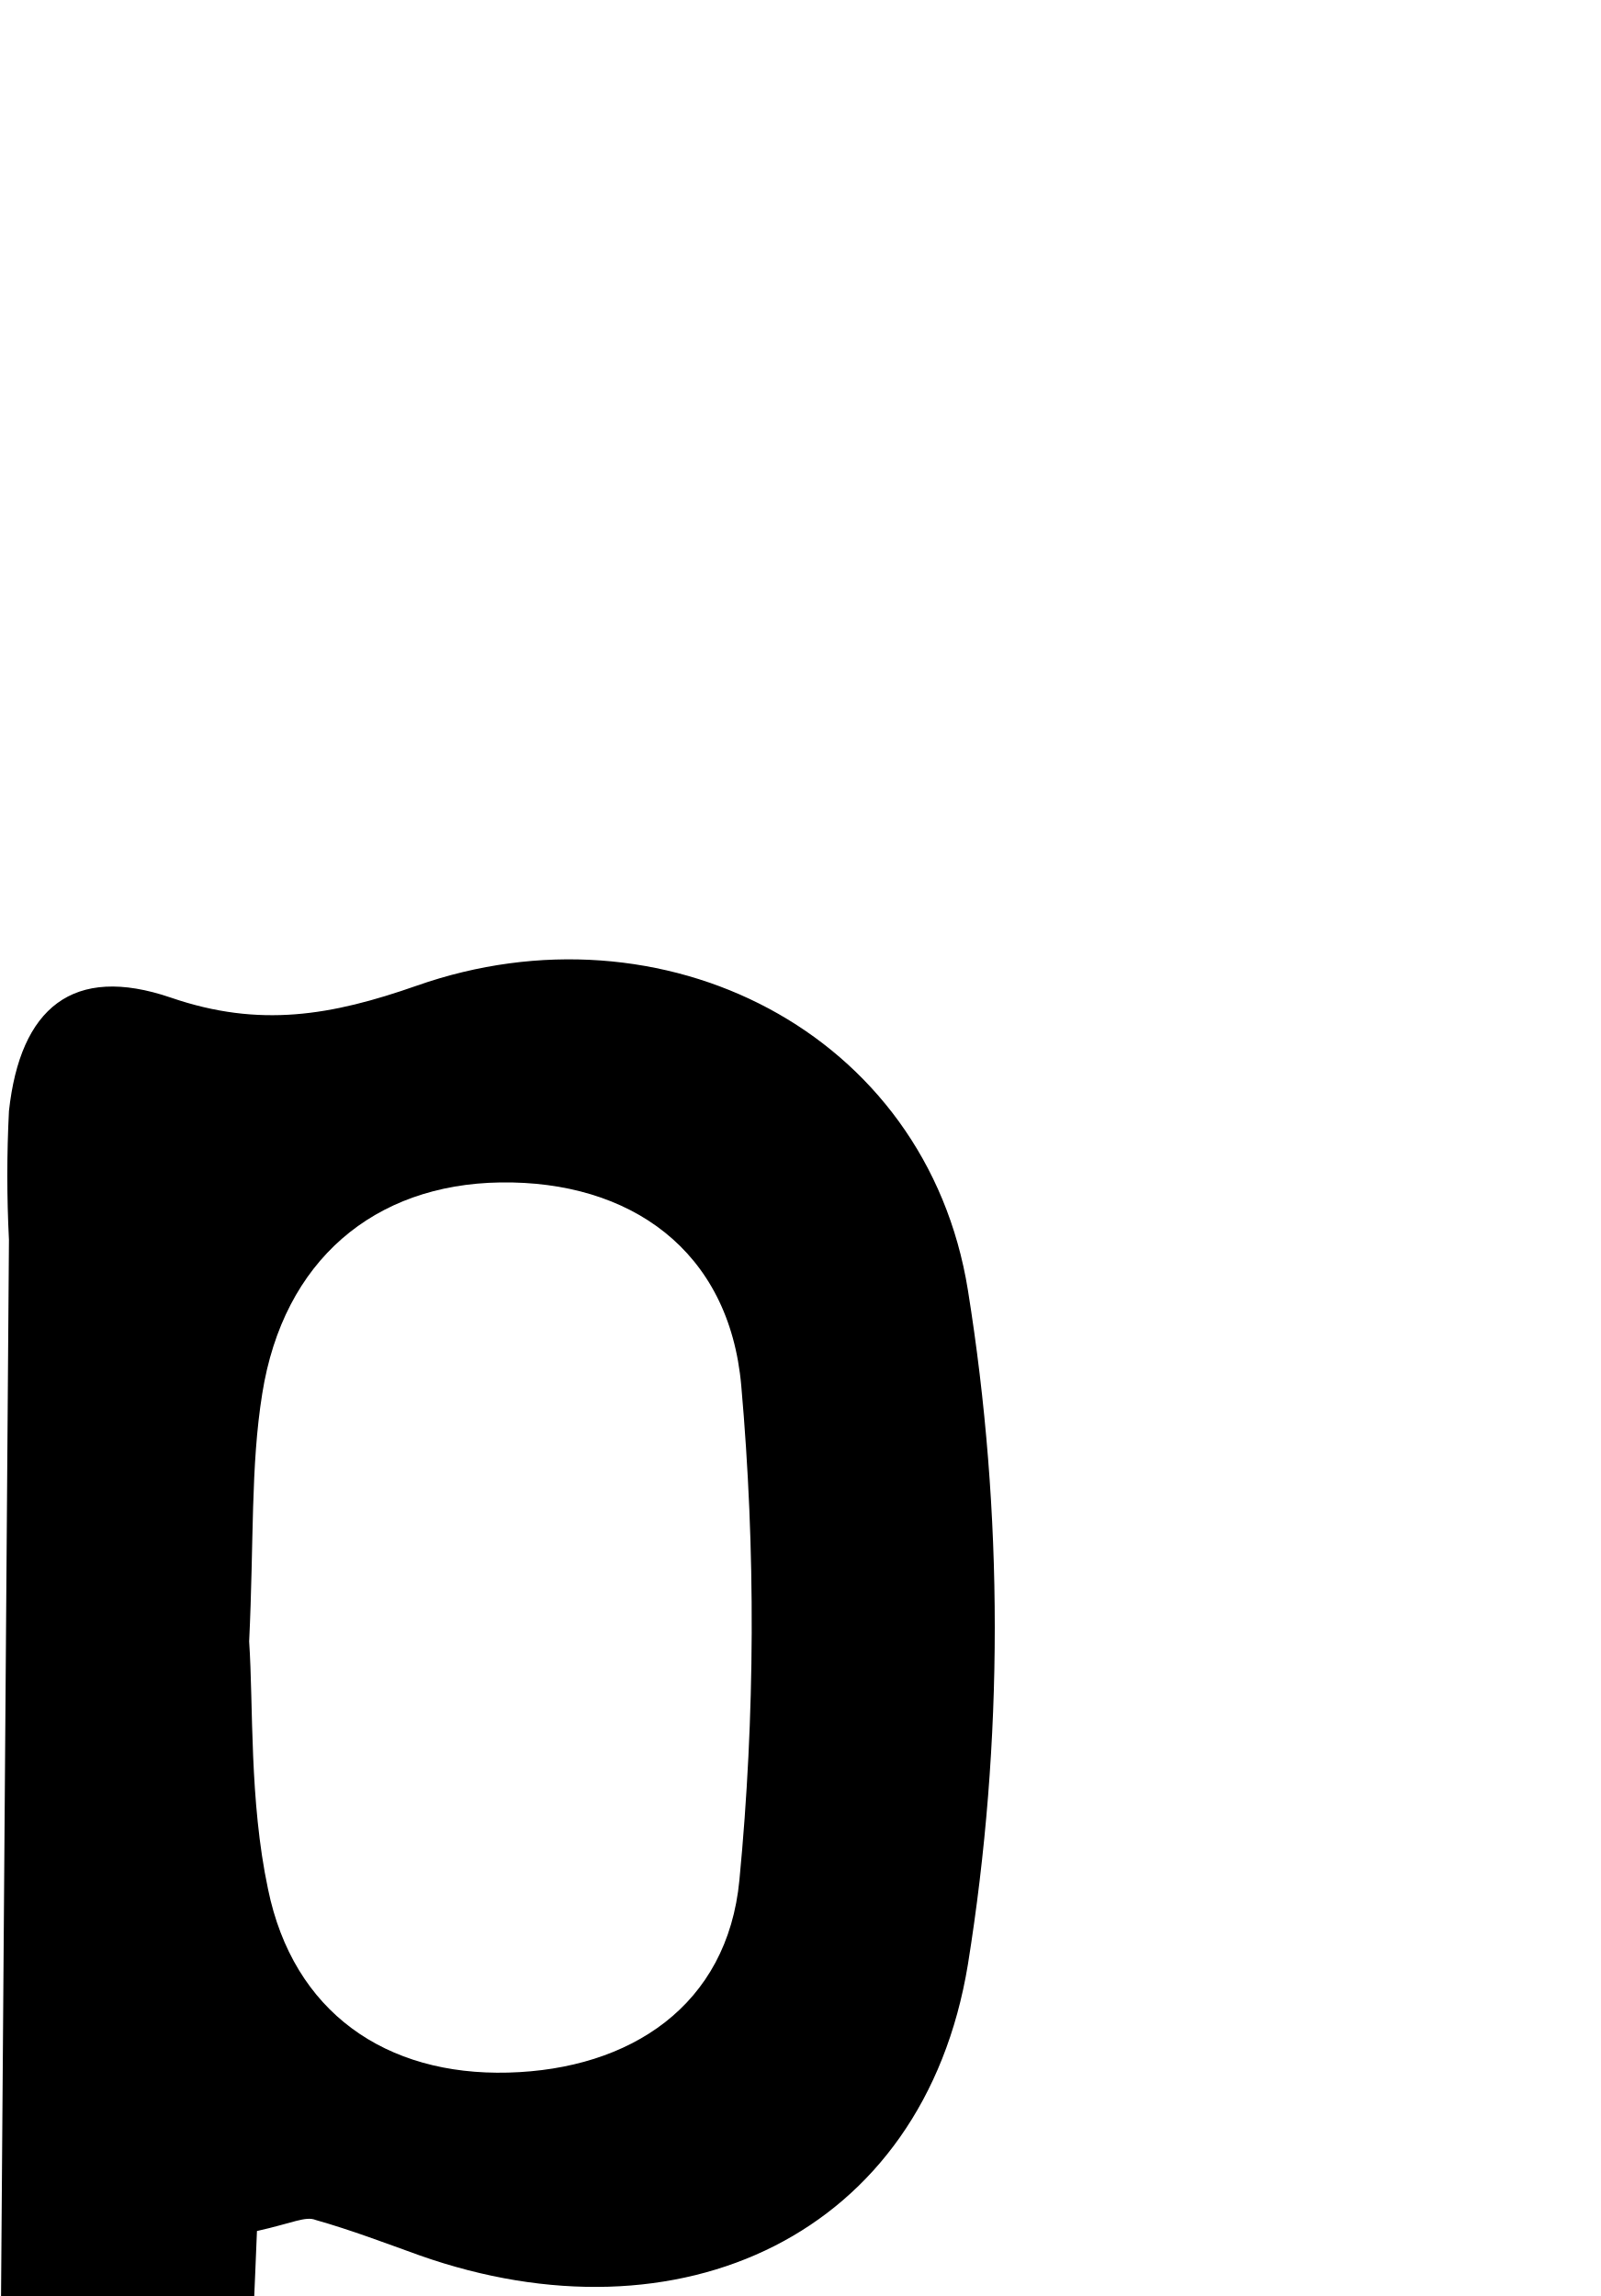
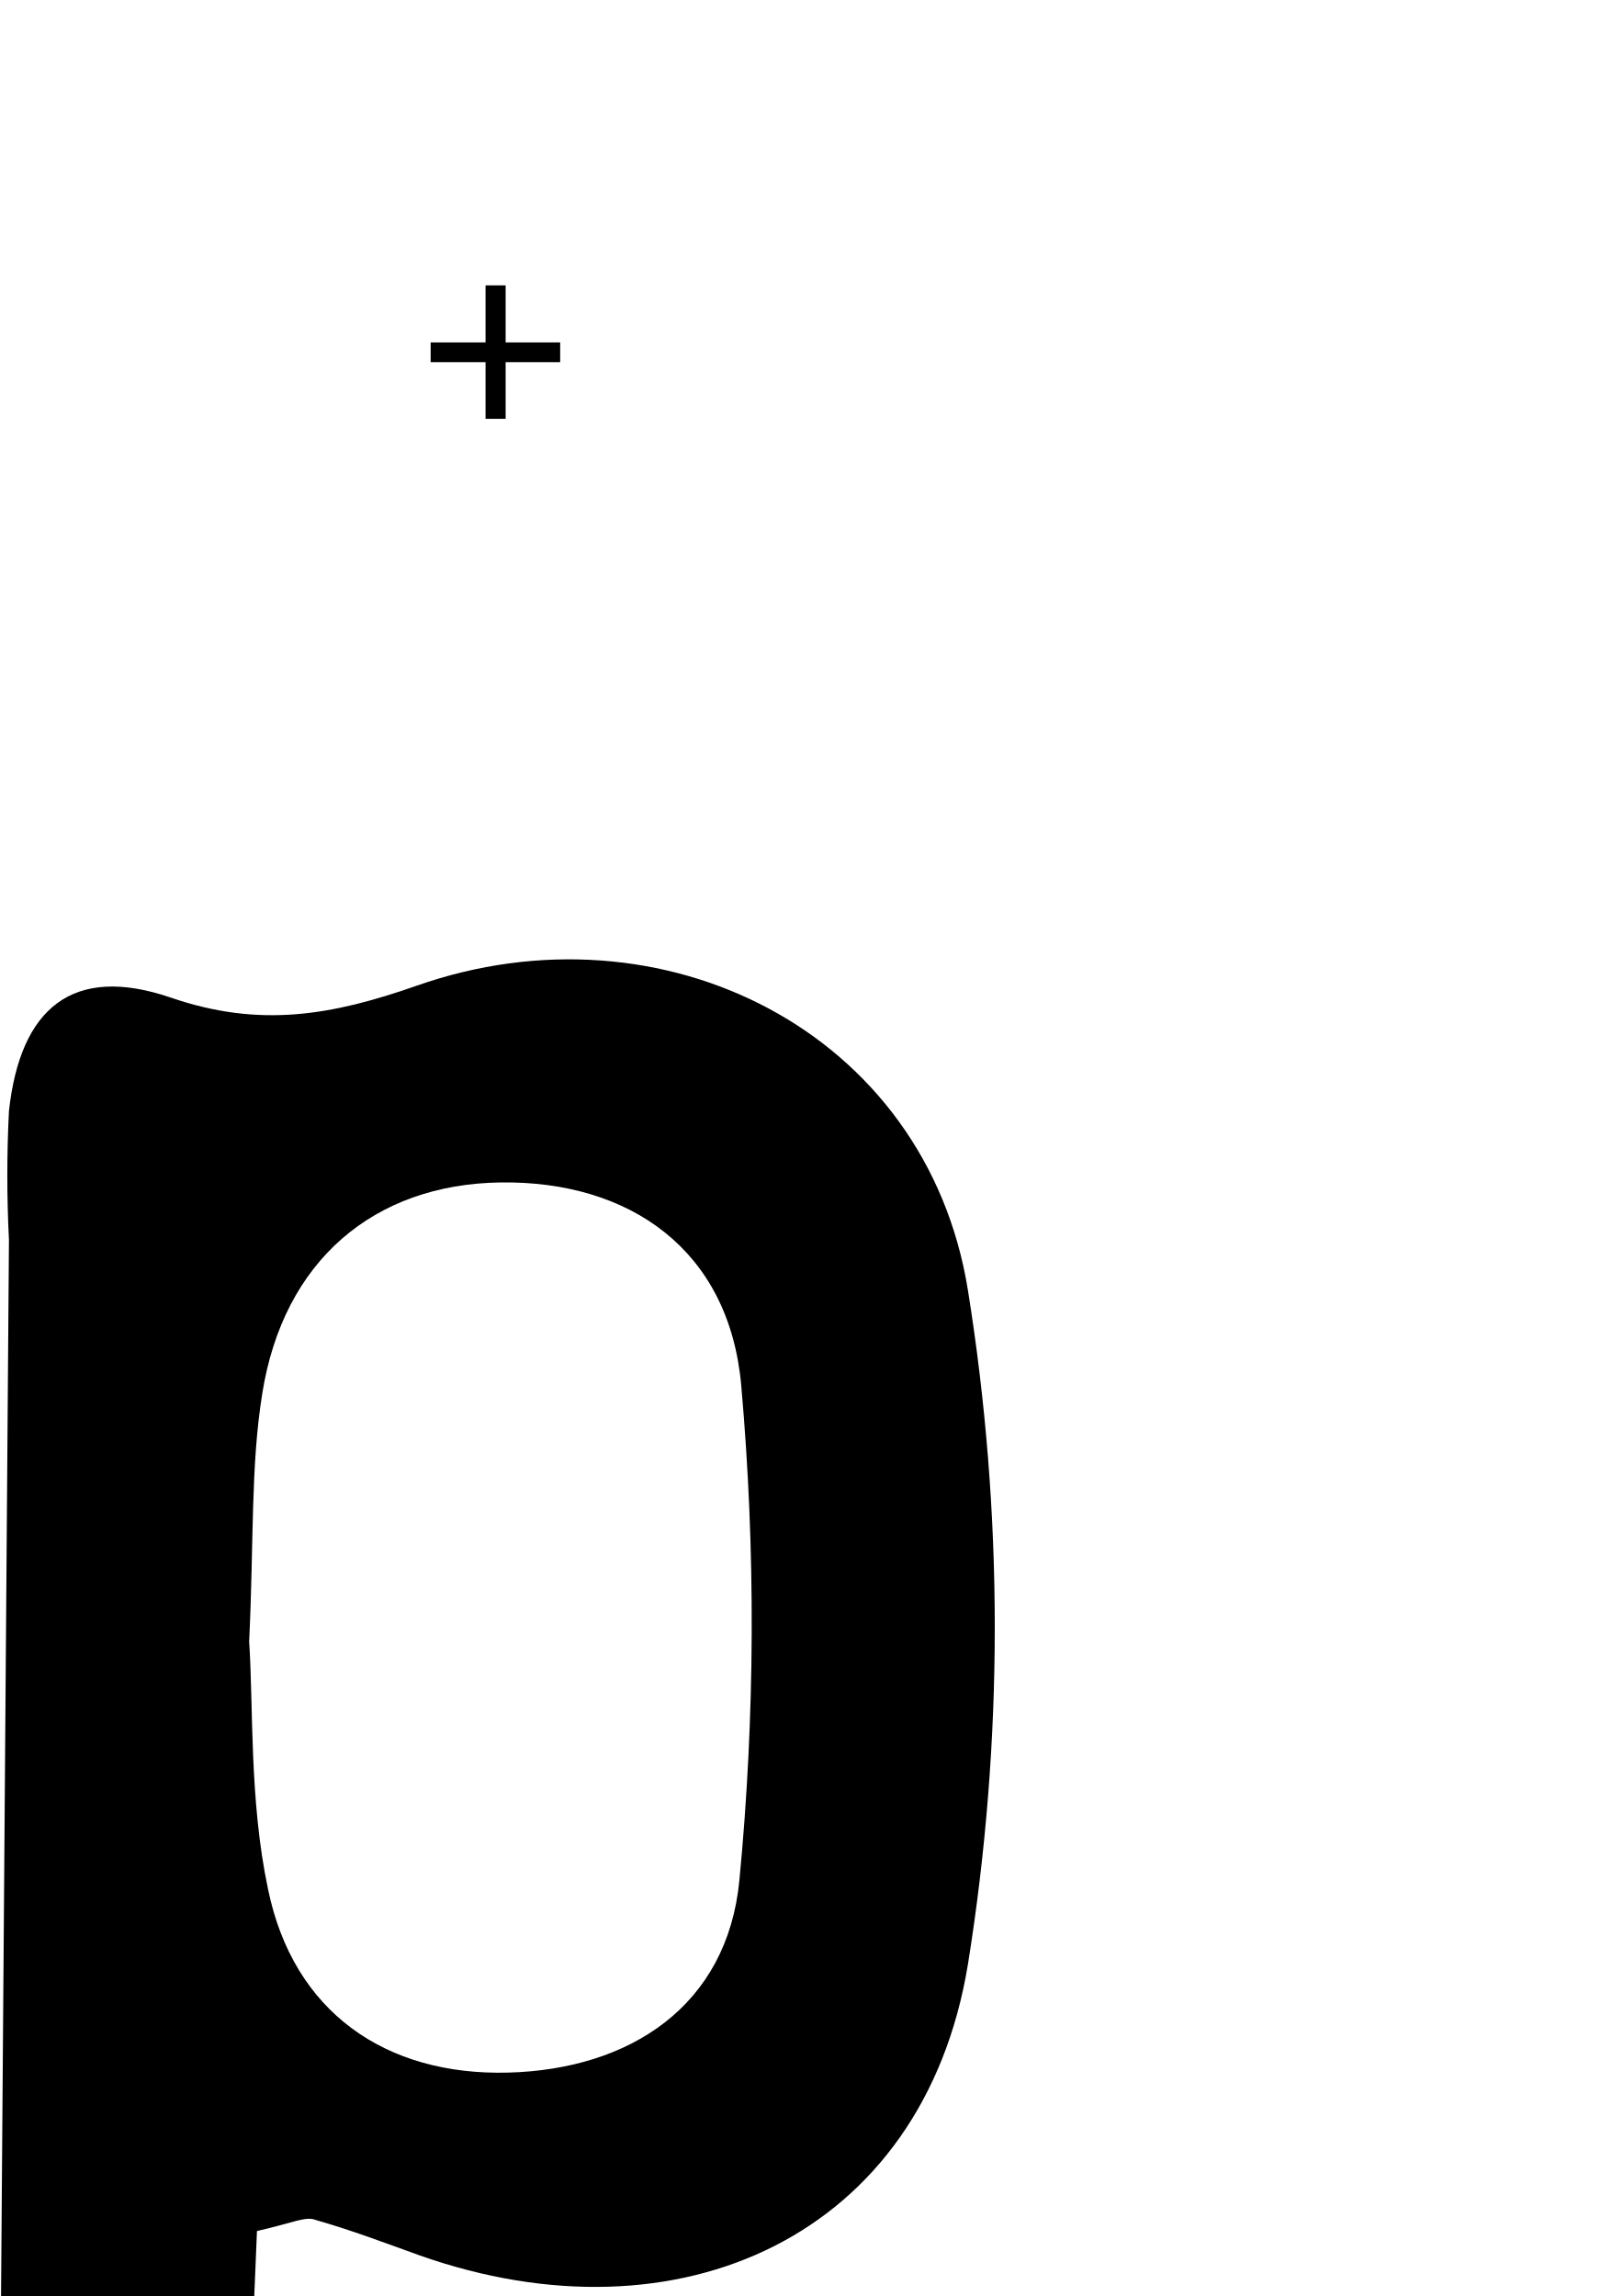
- <svg xmlns="http://www.w3.org/2000/svg" id="Glyphs" width="69.71" height="100" viewBox="0 0 69.71 100">
-   <path d="M11.19,97.17c-.08,2.2-.23,4.66-.23,7.13s.82,5,0,7.11a8.23,8.23,0,0,1-4.86,4.29c-2.91.83-5.19-1-5.83-4.06A26.58,26.58,0,0,1,0,106.06Q.19,80,.39,54a55.3,55.3,0,0,1,0-5.61c.49-4.49,2.78-6.4,7.05-4.94,3.87,1.33,7,.78,10.71-.52,10.69-3.76,22.19,2,24,13.26a92.74,92.74,0,0,1,0,29.37c-1.94,11.82-12.58,16.66-23.88,12.67-1.5-.54-3-1.11-4.52-1.54C13.31,96.51,12.75,96.82,11.19,97.17Zm-.34-25.68c.19,2.83,0,6.9.82,10.78,1.1,5.38,5.14,8.14,10.46,8s9.55-2.92,10.07-8.39a117.3,117.3,0,0,0,.08-21.53c-.52-5.9-4.84-8.93-10.49-8.85-5.49.08-9.45,3.39-10.37,9.2C10.91,63.87,11.06,67.11,10.85,71.49Z" />
+ <svg xmlns="http://www.w3.org/2000/svg" width="69.71" height="100" viewBox="0 0 69.71 100">
+   <g id="Glyphs">
+     <path d="M11.19,97.17c-.08,2.2-.23,4.66-.23,7.13s.82,5,0,7.11a8.23,8.23,0,0,1-4.86,4.29c-2.91.83-5.19-1-5.83-4.06A26.58,26.58,0,0,1,0,106.06Q.19,80,.39,54a55.3,55.3,0,0,1,0-5.61c.49-4.49,2.78-6.4,7.05-4.94,3.87,1.33,7,.78,10.71-.52,10.69-3.76,22.19,2,24,13.26a92.74,92.74,0,0,1,0,29.37c-1.94,11.82-12.58,16.66-23.88,12.67-1.5-.54-3-1.11-4.52-1.54C13.31,96.51,12.75,96.82,11.19,97.17Zm-.34-25.68c.19,2.83,0,6.9.82,10.78,1.1,5.38,5.14,8.14,10.46,8s9.55-2.92,10.07-8.39a117.3,117.3,0,0,0,.08-21.53c-.52-5.9-4.84-8.93-10.49-8.85-5.49.08-9.45,3.39-10.37,9.2C10.91,63.87,11.06,67.11,10.85,71.49Z" />
+   </g>
+   <g id="Components">
+     <text transform="translate(18.16 19.57)" font-size="12" font-family="MyriadPro-Regular, Myriad Pro">+</text>
+   </g>
</svg>
